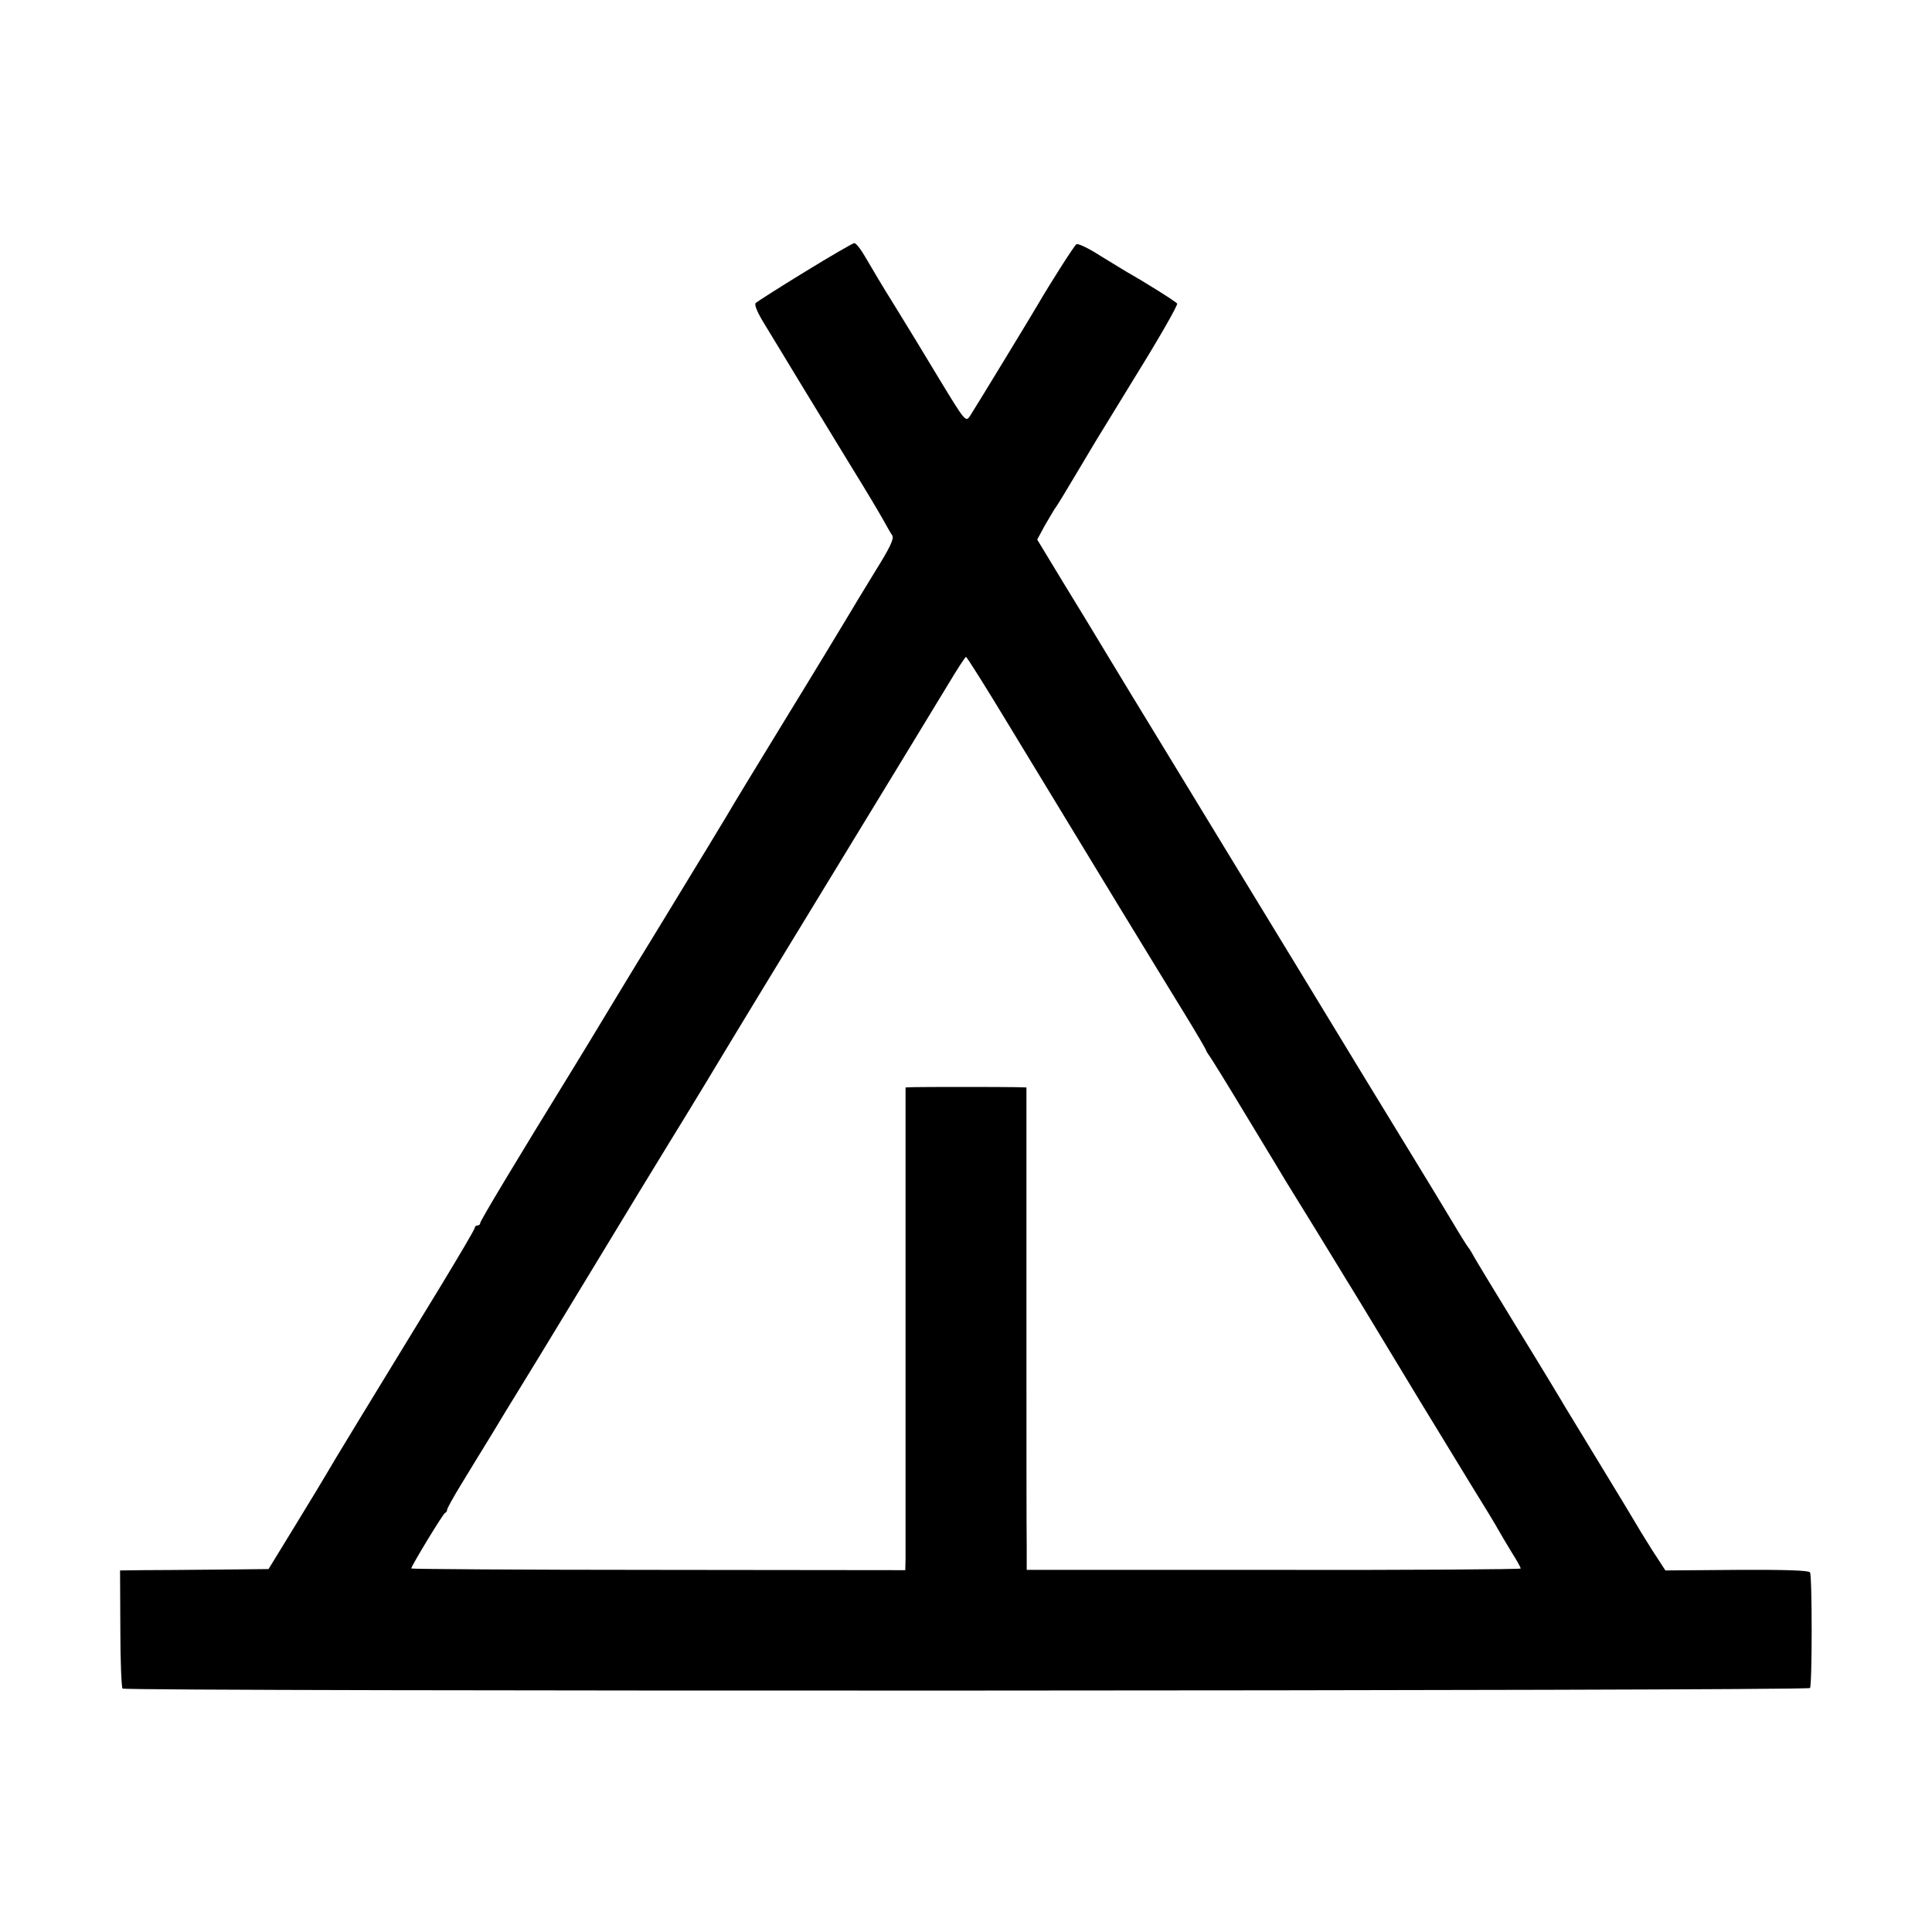
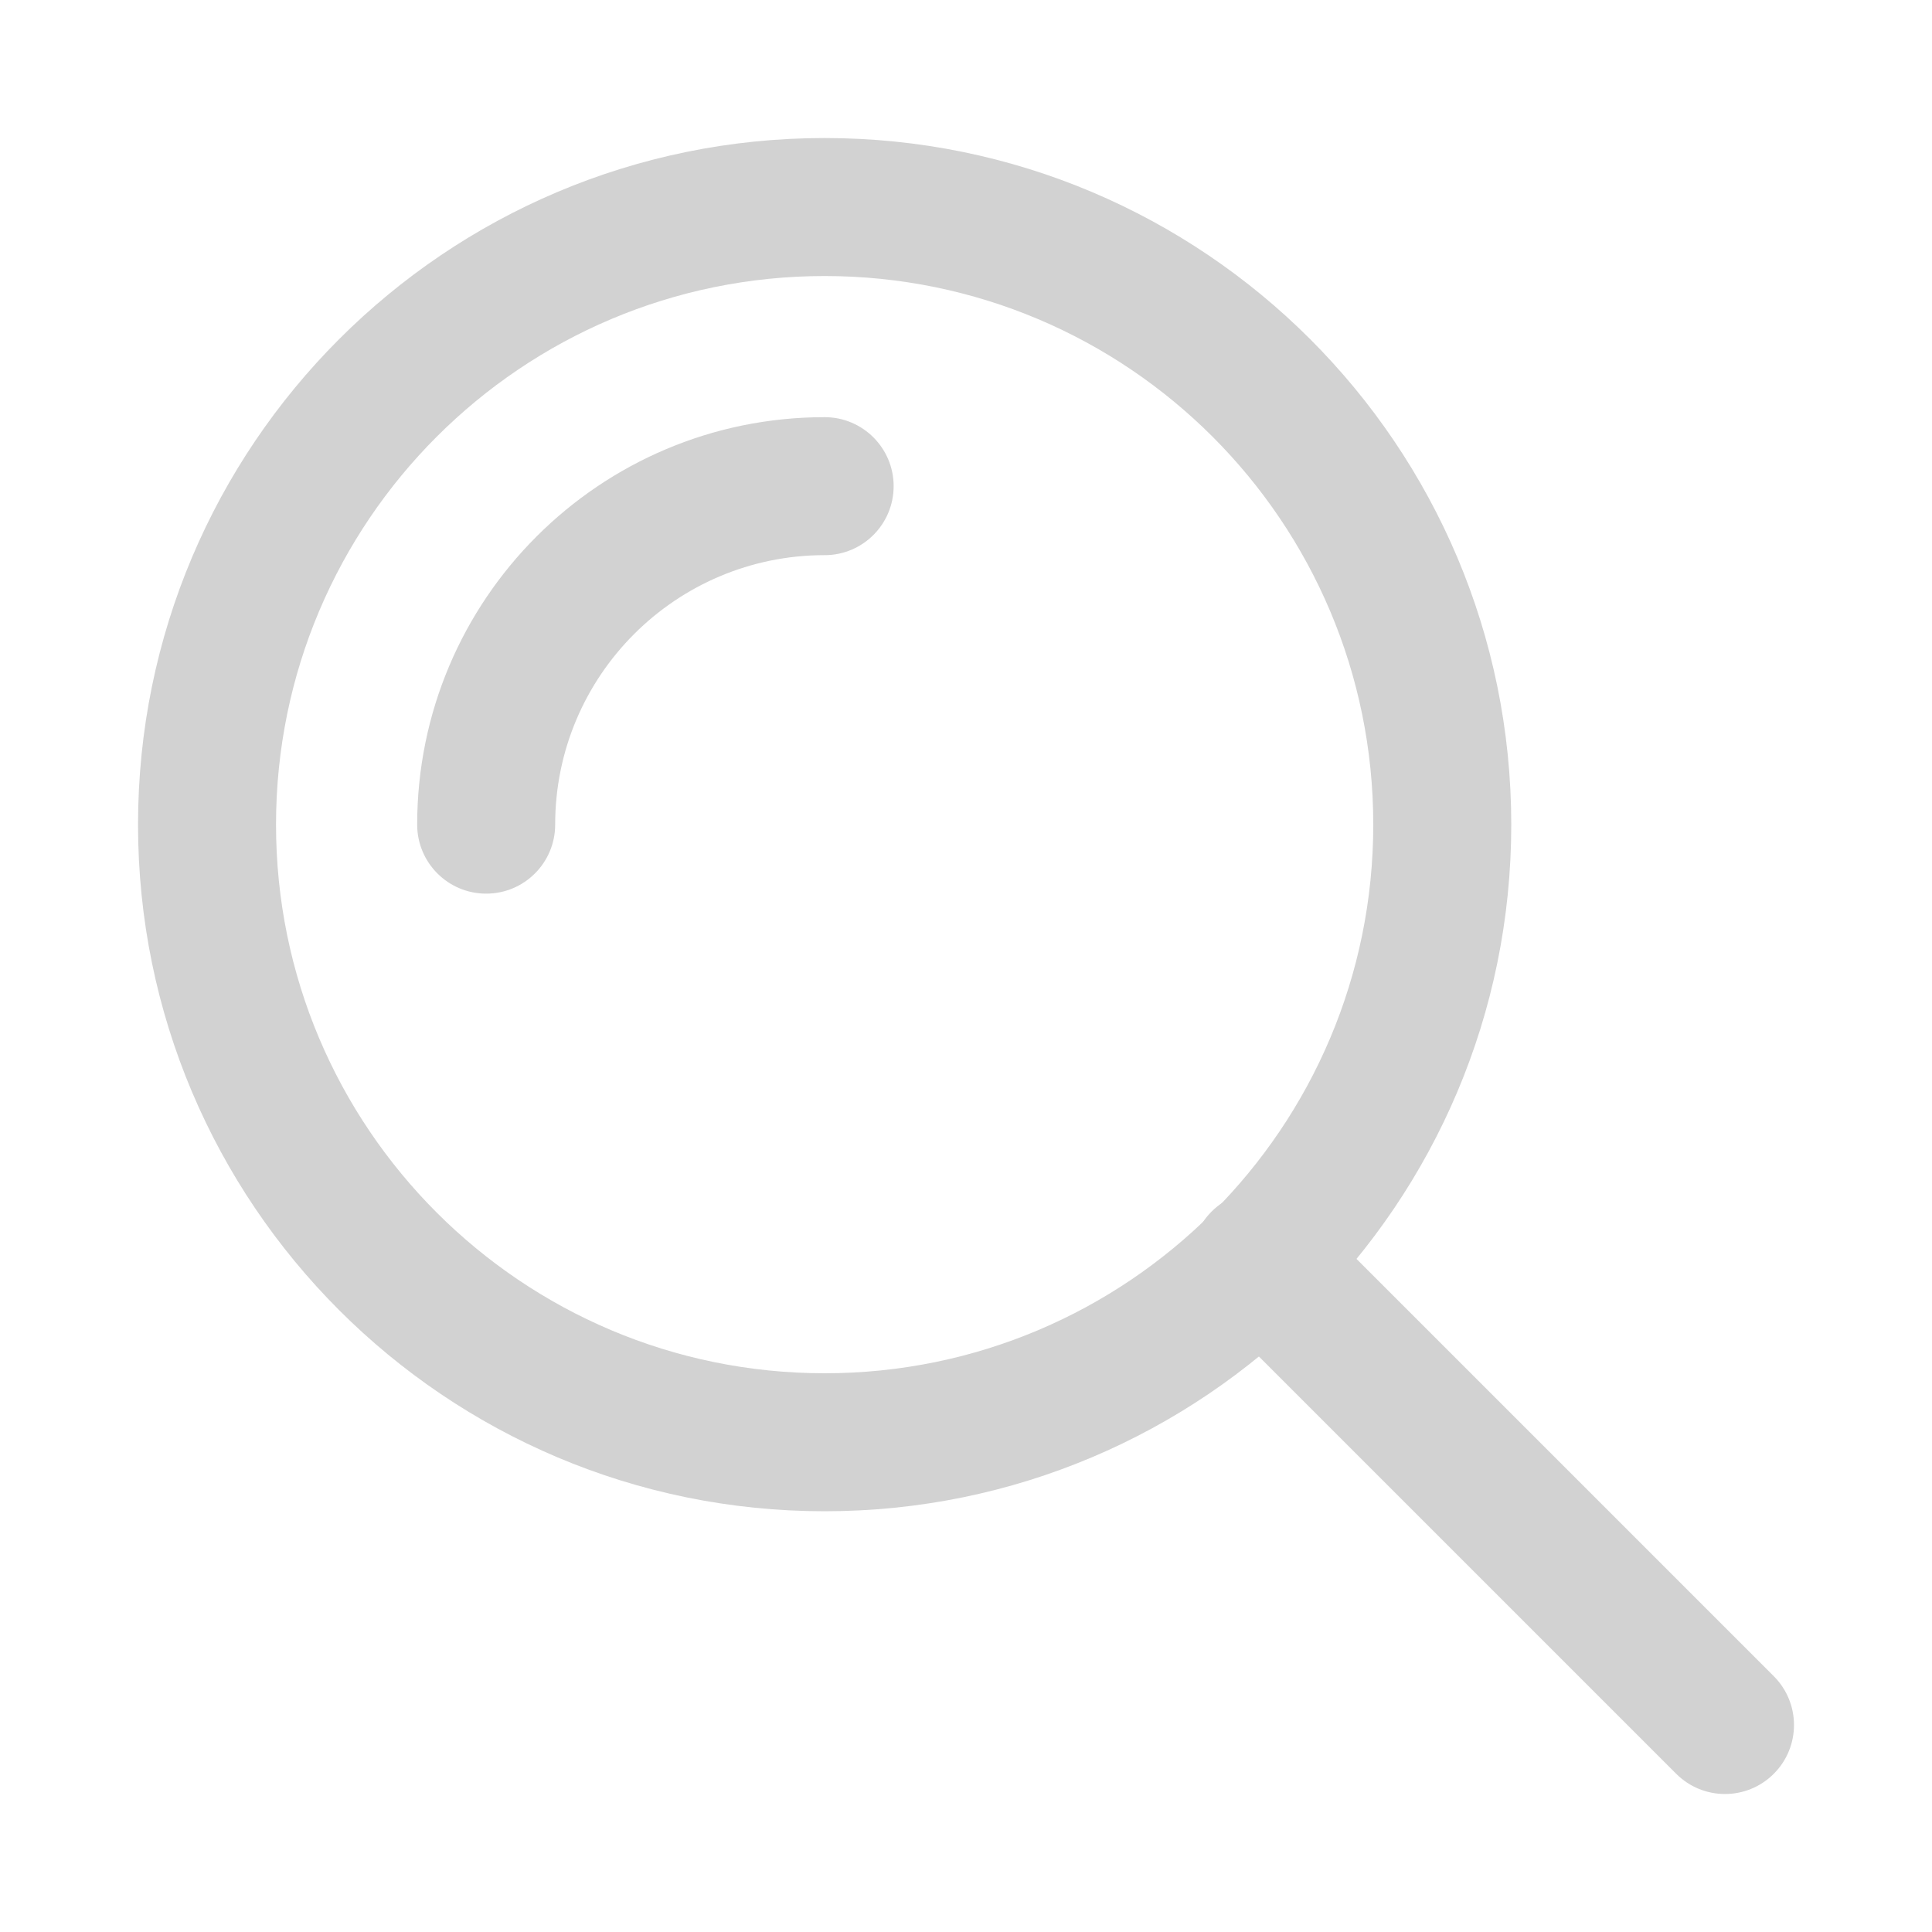
- <svg xmlns="http://www.w3.org/2000/svg" version="1.0" width="700pt" height="700pt" viewBox="0 0 700 700" preserveAspectRatio="xMidYMid meet">
-   <g transform="translate(0,700) scale(0.1,-0.1)" fill="#000000" stroke="none">
-     <path d="M2916 6015 c-93 -57 -173 -108 -178 -113 -6 -6 7 -36 33 -78 23 -38 86 -141 139 -229 54 -88 135 -221 180 -295 46 -74 94 -155 108 -180 14 -25 29 -52 35 -60 7 -12 -9 -45 -62 -130 -39 -63 -85 -140 -103 -170 -18 -30 -117 -194 -222 -365 -104 -170 -199 -326 -210 -346 -12 -19 -61 -102 -111 -183 -49 -81 -101 -166 -115 -189 -14 -23 -39 -64 -55 -90 -17 -27 -77 -126 -134 -220 -57 -95 -127 -210 -156 -257 -194 -315 -325 -533 -325 -541 0 -5 -4 -9 -10 -9 -5 0 -10 -4 -10 -9 0 -5 -55 -98 -121 -207 -247 -404 -403 -660 -416 -684 -8 -14 -58 -97 -112 -185 l-98 -160 -189 -2 c-104 -1 -225 -2 -269 -2 l-80 -1 1 -210 c0 -116 4 -213 8 -218 11 -11 6107 -9 6114 2 8 13 8 406 0 419 -4 7 -88 10 -265 9 l-259 -2 -50 77 c-27 43 -54 87 -60 98 -6 11 -62 103 -124 205 -62 102 -120 197 -129 212 -9 16 -85 142 -170 280 -85 139 -160 262 -165 273 -6 11 -13 22 -16 25 -3 3 -30 46 -59 95 -30 50 -102 169 -161 265 -59 96 -240 393 -402 660 -163 267 -371 609 -463 760 -92 151 -194 318 -225 370 -31 52 -101 167 -155 255 l-97 160 27 50 c16 27 32 55 36 61 5 5 38 59 74 120 36 60 69 116 74 124 5 8 75 122 155 253 81 131 144 242 141 247 -4 7 -114 76 -183 115 -10 6 -52 32 -95 58 -42 27 -81 46 -87 42 -8 -5 -94 -140 -140 -219 -19 -33 -221 -365 -246 -404 -15 -22 -18 -18 -111 135 -52 87 -123 203 -157 258 -67 108 -67 110 -111 184 -16 28 -34 51 -40 50 -5 0 -86 -47 -179 -104z m739 -1642 c319 -526 519 -854 637 -1046 43 -70 78 -130 78 -133 0 -2 5 -10 10 -17 6 -7 69 -109 140 -227 72 -118 134 -222 139 -230 5 -8 55 -89 111 -180 56 -91 105 -172 110 -180 9 -14 52 -84 270 -445 54 -88 135 -221 180 -295 46 -74 91 -148 100 -165 9 -16 31 -53 48 -81 18 -28 32 -54 32 -57 0 -3 -403 -6 -895 -5 l-895 0 0 81 c-1 45 -1 439 -1 875 l0 792 -37 1 c-57 1 -344 1 -374 0 l-27 -1 0 -832 c0 -458 0 -852 0 -875 l-1 -42 -895 1 c-492 0 -895 3 -895 5 0 9 115 198 122 201 5 2 8 7 8 12 0 5 23 46 51 92 28 46 78 128 112 183 33 55 70 116 82 135 12 19 132 215 265 435 133 220 266 438 295 485 65 105 206 338 220 362 6 10 172 284 370 608 198 325 387 635 420 690 33 55 62 100 65 100 3 0 73 -111 155 -247z" />
+ <svg xmlns="http://www.w3.org/2000/svg" width="512pt" height="512pt" version="1.1" viewBox="0 0 512 512">
+   <g fill="#d2d2d2" fill-rule="evenodd">
+     <path d="m218.54 363.93c80.301 0 145.39-65.094 145.39-145.39 0-80.297-65.094-145.39-145.39-145.39-80.297 0-145.39 65.094-145.39 145.39 0 80.301 65.094 145.39 145.39 145.39zm0 36.57c100.5 0 181.96-81.469 181.96-181.96s-81.469-181.96-181.96-181.96-181.96 81.469-181.96 181.96 81.469 181.96 181.96 181.96z" />
+     <path d="m218.54 147.12c-39.441 0-71.414 31.973-71.414 71.414 0 10.102-8.188 18.289-18.285 18.289-10.098 0-18.285-8.188-18.285-18.289 0-59.637 48.348-107.98 107.98-107.98 10.102 0 18.289 8.188 18.289 18.285 0 10.098-8.188 18.285-18.289 18.285z" />
+     <path d="m321.08 321.08c7.141-7.141 18.719-7.141 25.859 0l123.13 123.13c7.144 7.144 7.144 18.723 0 25.863-7.137 7.141-18.715 7.141-25.859 0l-123.13-123.13c-7.141-7.144-7.141-18.723 0-25.863z" />
  </g>
</svg>
